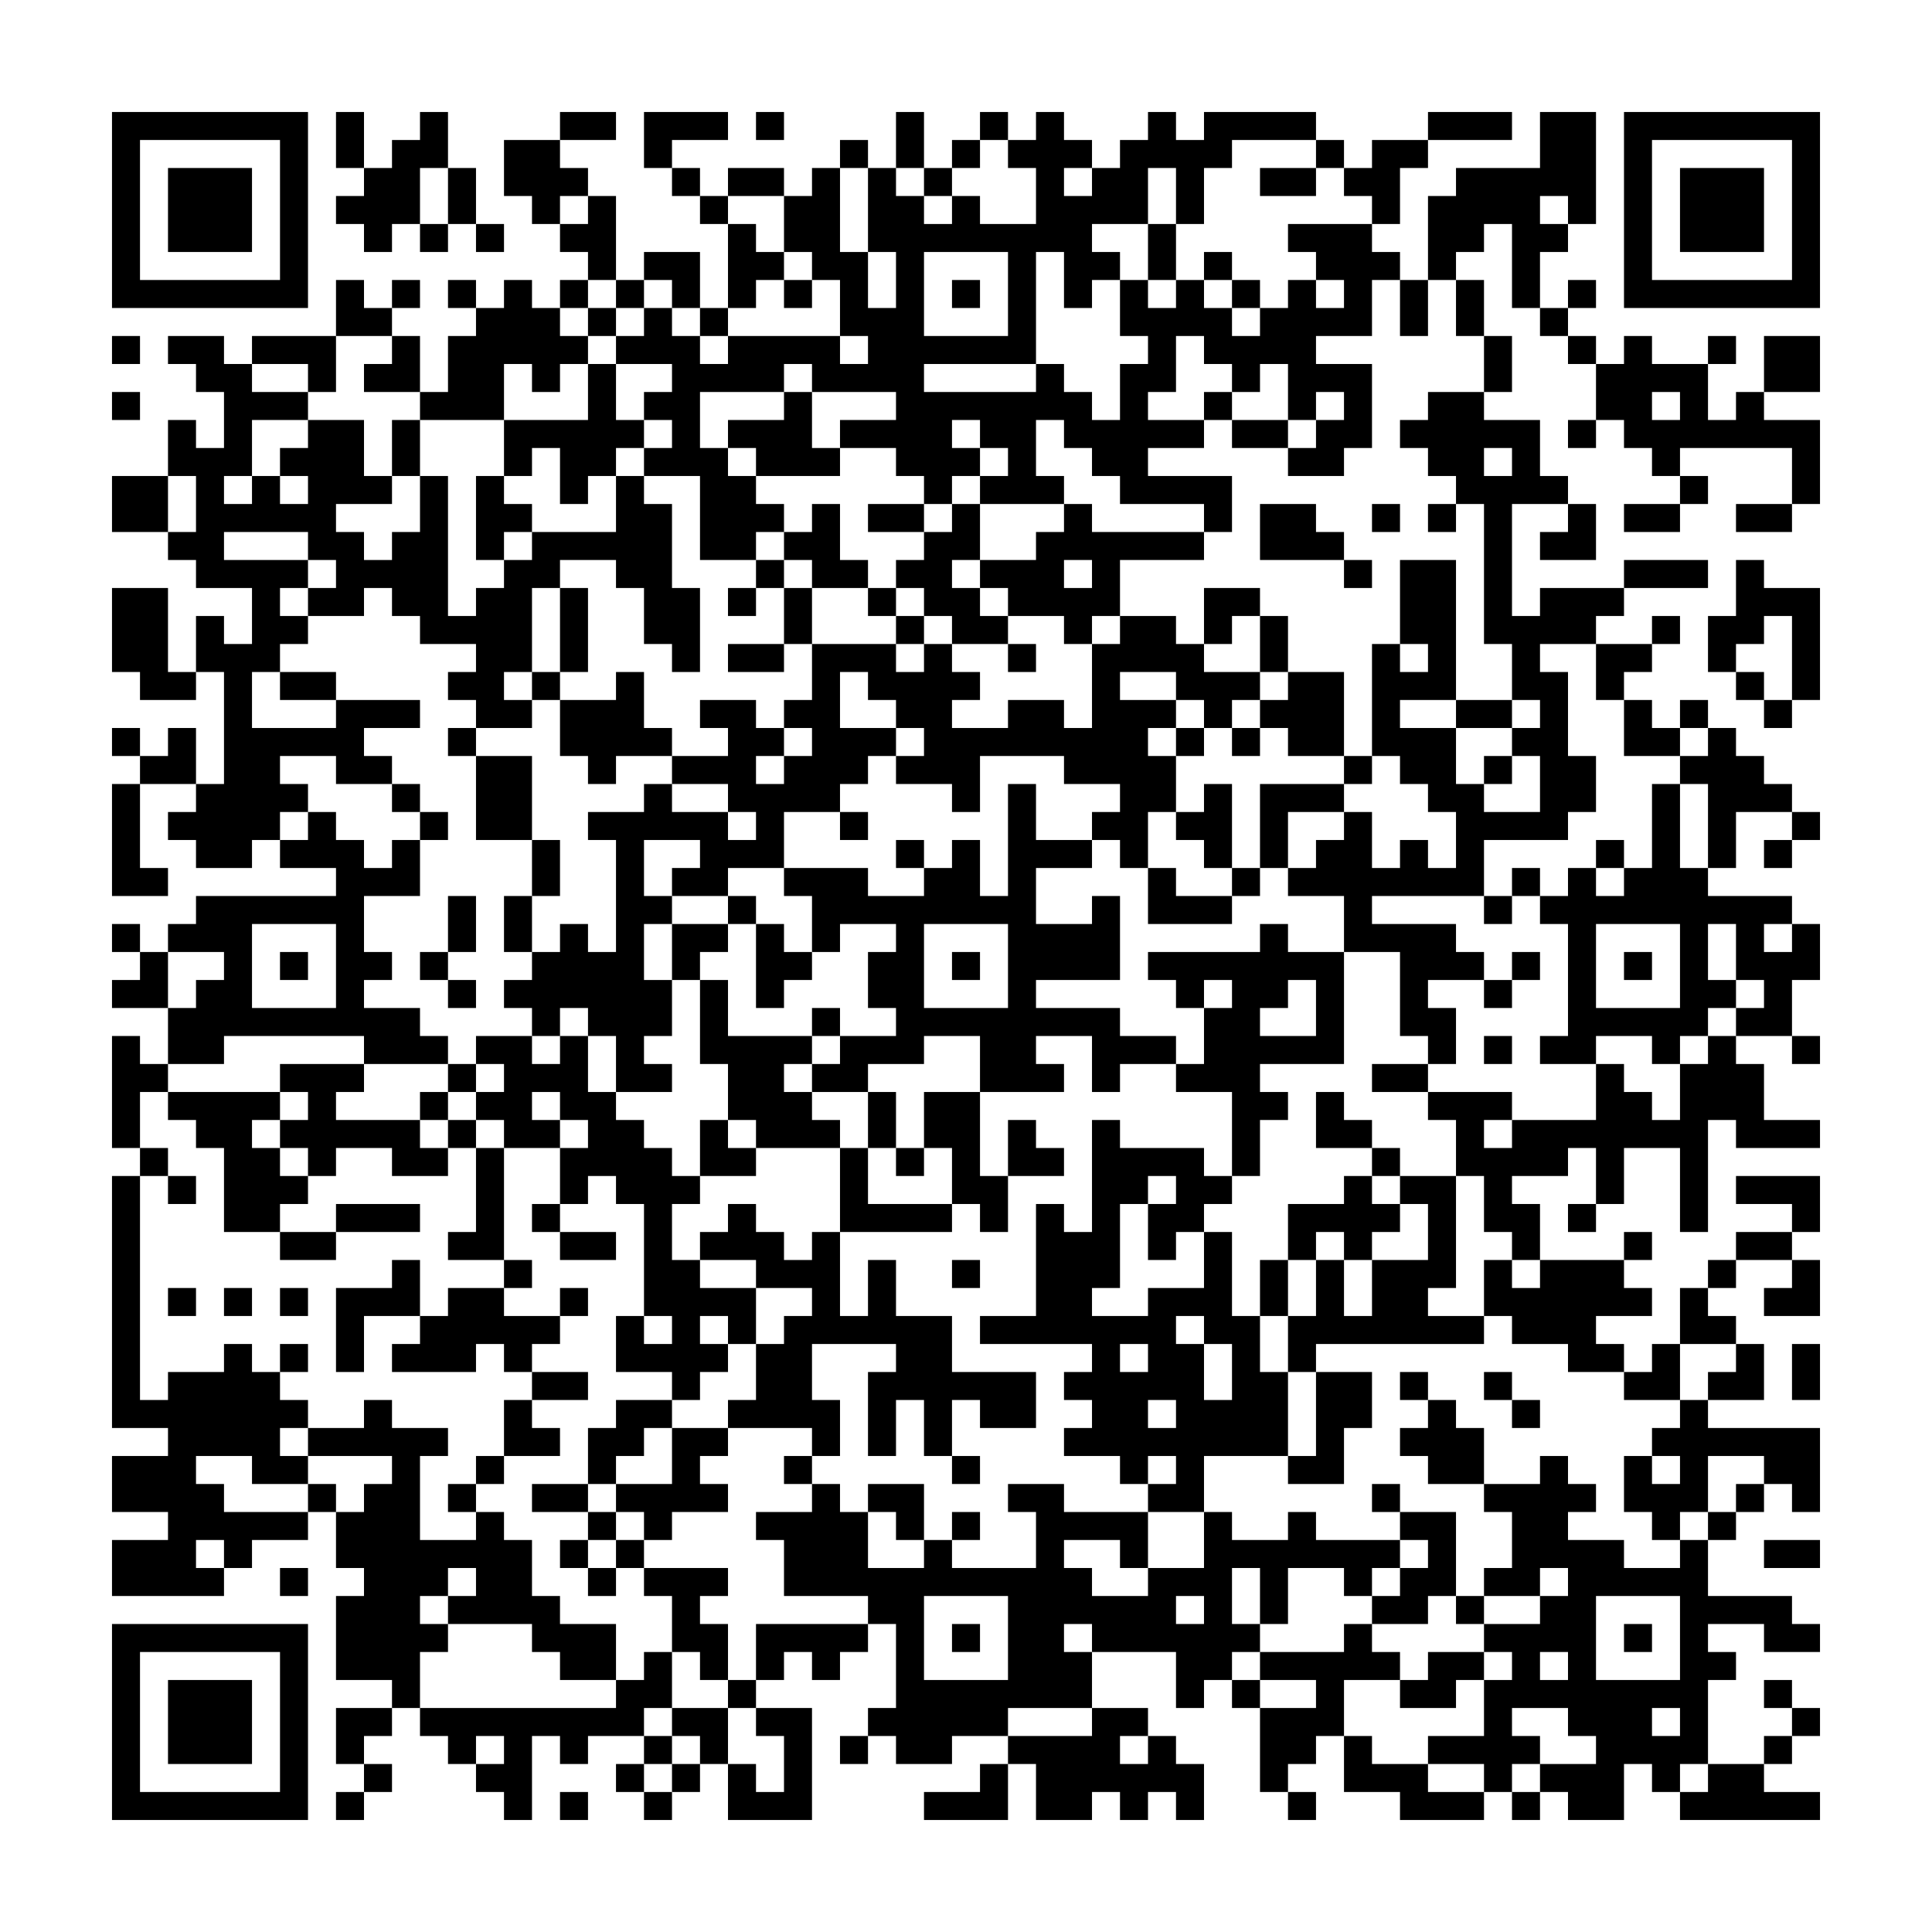
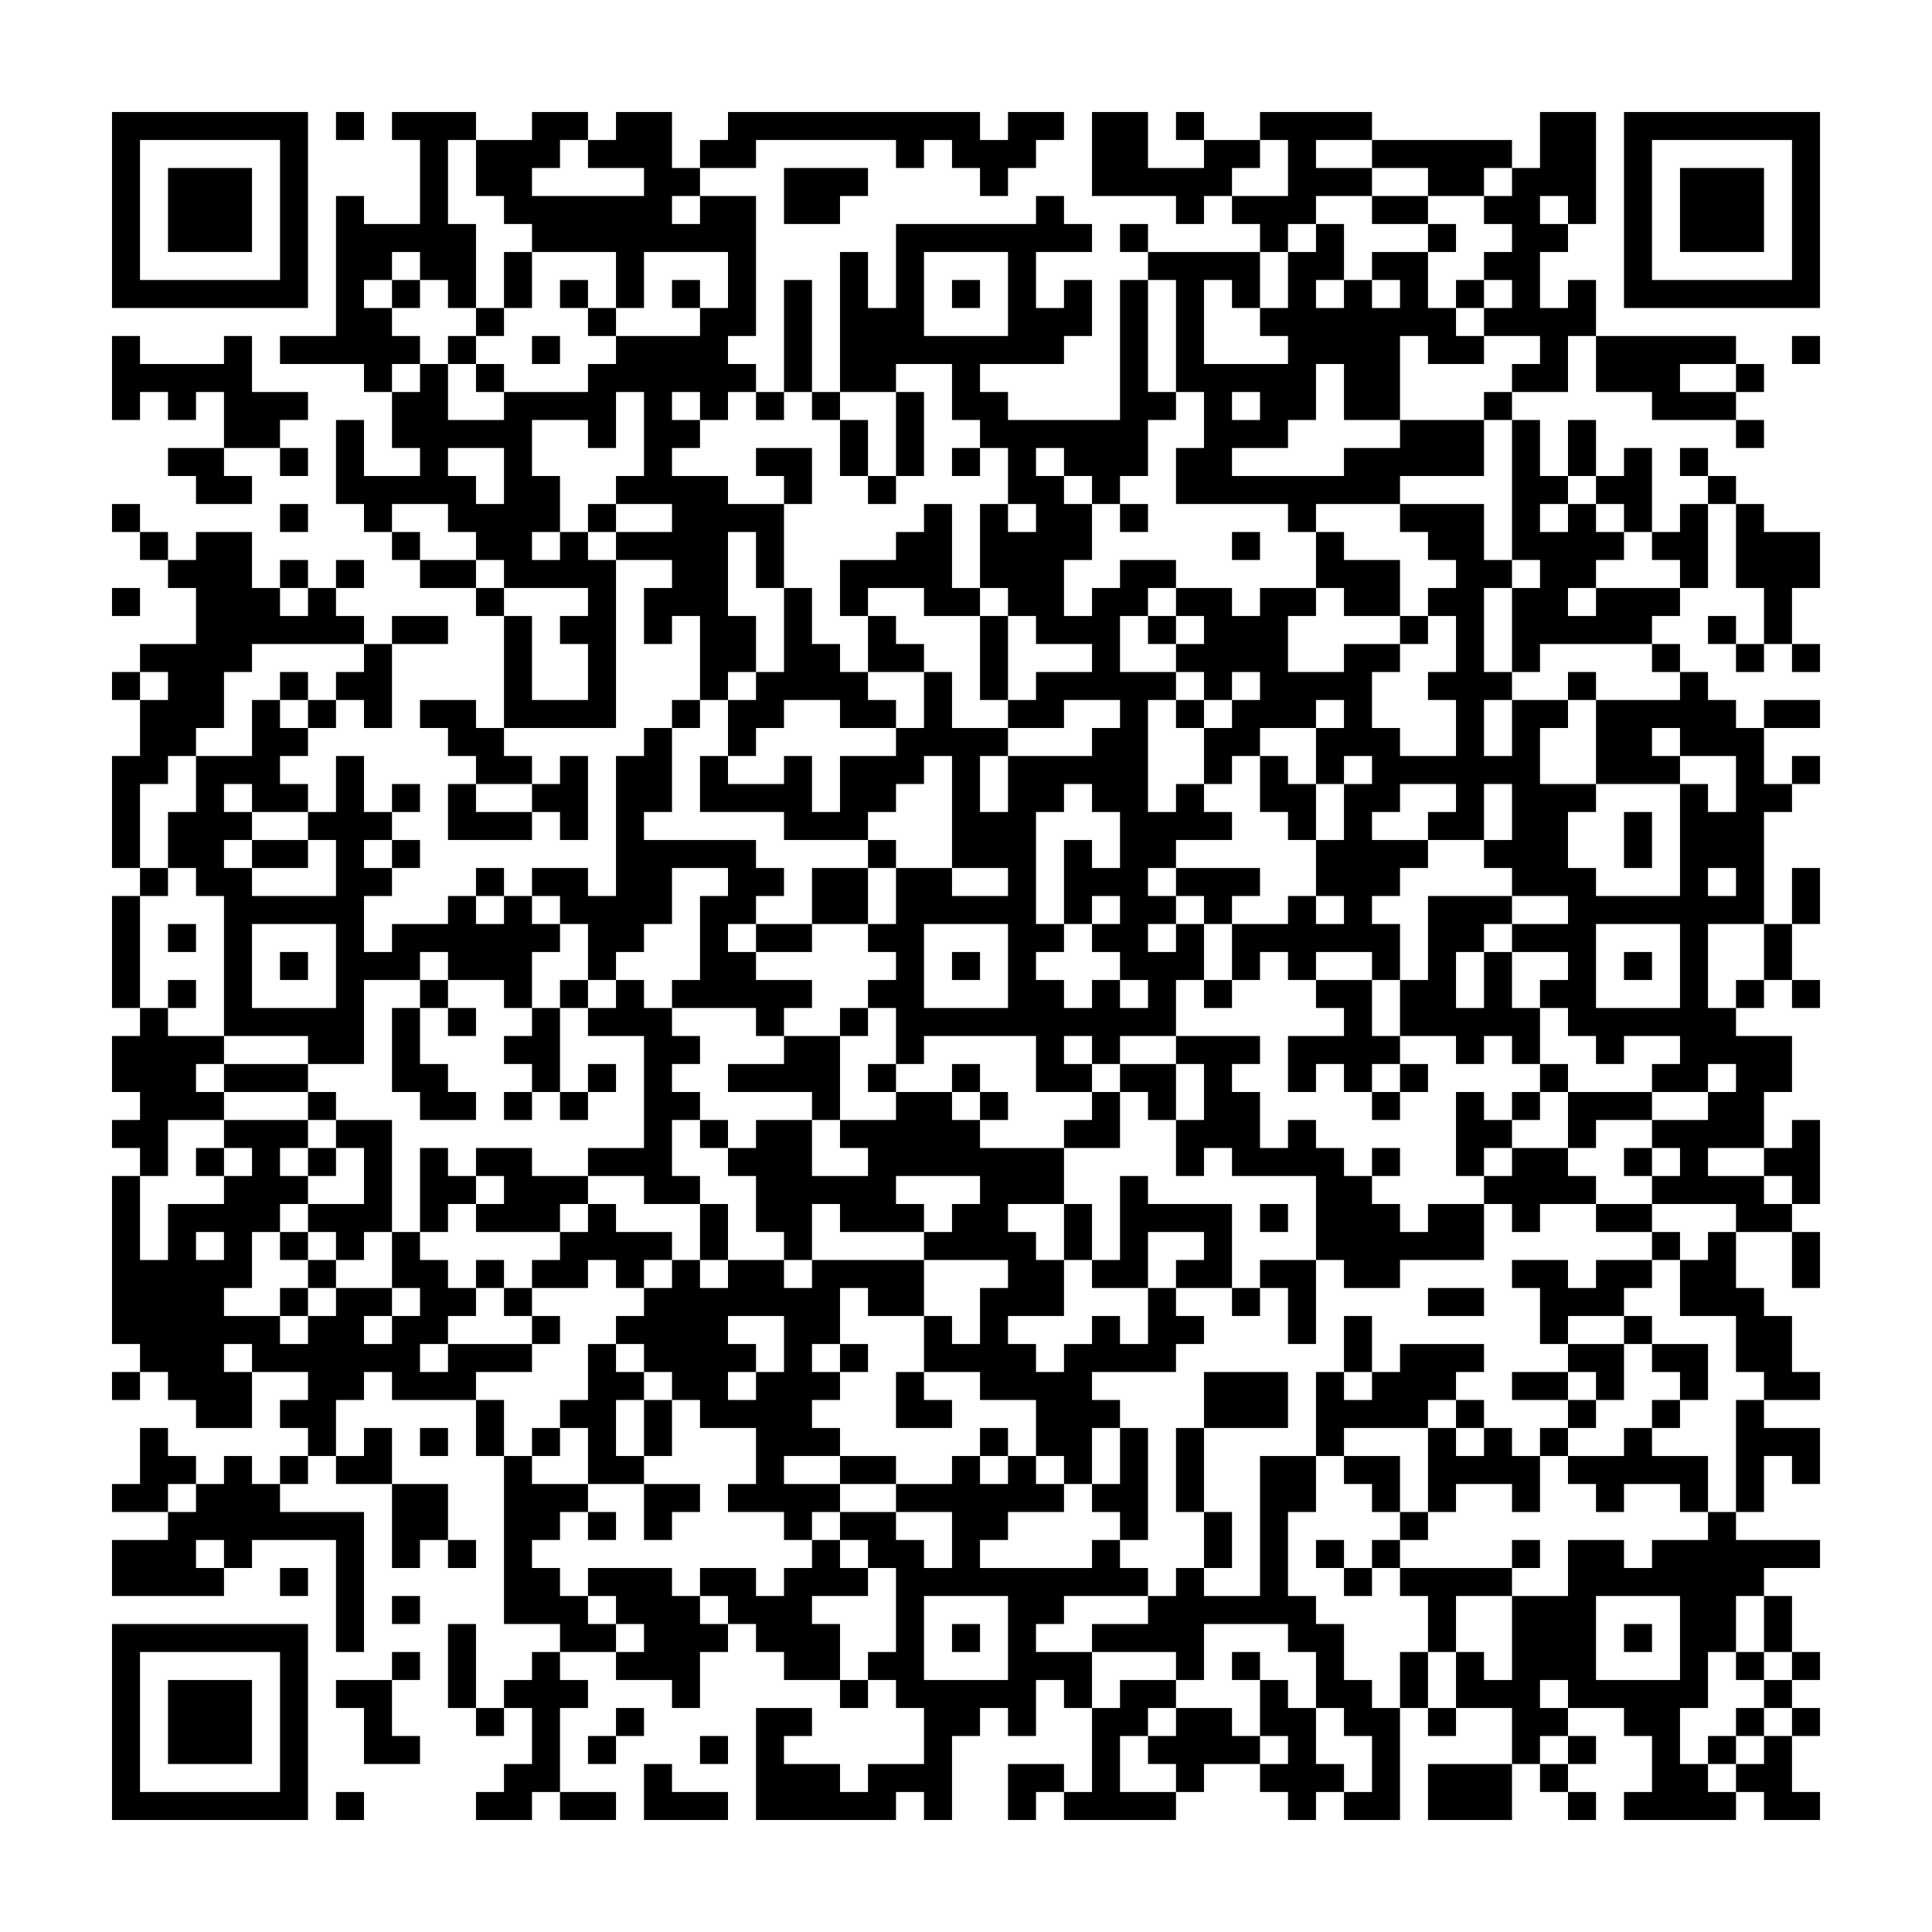
<svg xmlns="http://www.w3.org/2000/svg" viewBox="0 0 69 69">
-   <path d="M4 4h7v7h-7zM12 4h1v2h-1zM15 4h1v2h-1v2h-1v1h-1v-1h-1v-1h1v-1h1v-1h1zM20 4h2v1h-2zM23 4h3v1h-2v1h-1zM27 4h1v1h-1zM32 4h1v2h-1zM35 4h1v1h-1zM37 4h1v1h1v1h-1v1h1v-1h1v-1h1v-1h1v1h1v-1h4v1h-3v1h-1v2h-1v-2h-1v2h-2v1h1v1h-1v1h-1v-2h-1v4h-4v1h4v-1h1v1h1v1h1v-2h1v-1h-1v-2h1v1h1v-1h1v1h1v1h1v-1h1v-1h1v1h1v-1h-1v-1h-1v-1h3v1h1v1h-1v2h-2v1h2v3h-1v1h-2v-1h1v-1h1v-1h-1v1h-1v-2h-1v1h-1v-1h-1v-1h-1v2h-1v1h2v1h-2v1h3v2h-1v-1h-3v-1h-1v-1h-1v-1h-1v2h1v1h-3v-1h1v-1h-1v-1h-1v1h1v1h-1v1h-1v-1h-1v-1h-2v-1h2v-1h-3v-1h-1v1h-3v2h1v1h1v1h1v1h-1v1h-2v-3h-2v-1h1v-1h-1v-1h1v-1h-2v-1h1v-1h1v1h1v1h1v-1h4v1h1v-1h-1v-2h-1v-1h-1v-2h1v-1h1v3h1v2h1v-2h-1v-3h1v1h1v1h1v-1h1v1h2v-2h-1v-1h1zM51 4h3v1h-3zM55 4h2v4h-1v-1h-1v1h1v1h-1v2h-1v-3h-1v1h-1v1h-1v-3h1v-1h3zM58 4h7v7h-7zM5 5v5h5v-5zM18 5h2v1h1v1h-1v1h-1v-1h-1zM30 5h1v1h-1zM34 5h1v1h-1zM47 5h1v1h-1zM49 5h2v1h-1v2h-1v-1h-1v-1h1zM59 5v5h5v-5zM6 6h3v3h-3zM16 6h1v2h-1zM24 6h1v1h-1zM26 6h2v1h-2zM33 6h1v1h-1zM45 6h2v1h-2zM60 6h3v3h-3zM21 7h1v3h-1v-1h-1v-1h1zM25 7h1v1h-1zM15 8h1v1h-1zM17 8h1v1h-1zM26 8h1v1h1v1h-1v1h-1zM41 8h1v2h-1zM23 9h2v2h-1v-1h-1zM33 9v3h3v-3zM43 9h1v1h-1zM12 10h1v1h1v1h-2zM14 10h1v1h-1zM16 10h1v1h-1zM18 10h1v1h1v1h1v1h-1v1h-1v-1h-1v2h-3v-1h1v-2h1v-1h1zM20 10h1v1h-1zM22 10h1v1h-1zM28 10h1v1h-1zM34 10h1v1h-1zM44 10h1v1h-1zM50 10h1v2h-1zM52 10h1v2h-1zM56 10h1v1h-1zM21 11h1v1h-1zM25 11h1v1h-1zM55 11h1v1h-1zM4 12h1v1h-1zM6 12h2v1h1v1h2v1h-2v2h-1v1h1v-1h1v1h1v-1h-1v-1h1v-1h2v2h1v1h-2v1h1v1h1v-1h1v-2h1v5h1v-1h1v-1h1v-1h3v-2h1v1h1v3h1v3h-1v-1h-1v-2h-1v-1h-2v1h-1v3h-1v1h1v1h-2v-1h-1v-1h1v-1h-2v-1h-1v-1h-1v1h-2v-1h1v-1h-1v-1h-3v1h3v1h-1v1h1v1h-1v1h-1v2h3v-1h3v1h-2v1h1v1h-2v-1h-2v1h1v1h-1v1h-1v1h-2v-1h-1v-1h1v-1h1v-4h-1v-2h1v1h1v-2h-2v-1h-1v-1h1v-2h-1v-2h1v1h1v-2h-1v-1h-1zM9 12h3v2h-1v-1h-2zM14 12h1v2h-2v-1h1zM53 12h1v2h-1zM56 12h1v1h-1zM58 12h1v1h2v2h1v-1h1v1h2v3h-1v-2h-4v1h-1v-1h-1v-1h-1v-2h1zM61 12h1v1h-1zM63 12h2v2h-2zM21 13h1v2h1v1h-1v1h-1v1h-1v-2h-1v1h-1v-2h3zM4 14h1v1h-1zM28 14h1v2h1v1h-3v-1h-1v-1h2zM43 14h1v1h-1zM51 14h2v1h2v2h1v1h-2v4h1v-1h3v1h-1v1h-2v1h1v3h1v2h-1v1h-3v2h-4v1h3v1h1v1h-2v1h1v2h-1v-1h-1v-3h-2v-2h-2v-1h1v-1h1v-1h1v2h1v-1h1v1h1v-2h-1v-1h-1v-1h-1v-4h1v1h1v-1h-1v-3h2v5h-2v1h2v2h1v1h2v-2h-1v-1h1v-1h-1v-2h-1v-5h-1v-1h-1v-1h-1v-1h1zM59 14v1h1v-1zM14 15h1v2h-1zM44 15h2v1h-2zM56 15h1v1h-1zM53 16v1h1v-1zM4 17h2v2h-2zM17 17h1v1h1v1h-1v1h-1zM60 17h1v1h-1zM29 18h1v2h1v1h-2v-1h-1v-1h1zM31 18h2v1h-2zM34 18h1v2h-1v1h1v1h1v1h-2v-1h-1v-1h-1v-1h1v-1h1zM38 18h1v1h4v1h-3v2h-1v1h-1v-1h-2v-1h-1v-1h2v-1h1zM45 18h2v1h1v1h-3zM49 18h1v1h-1zM51 18h1v1h-1zM56 18h1v2h-2v-1h1zM58 18h2v1h-2zM62 18h2v1h-2zM27 20h1v1h-1zM38 20v1h1v-1zM48 20h1v1h-1zM58 20h3v1h-3zM62 20h1v1h2v4h-1v-3h-1v1h-1v1h-1v-2h1zM4 21h2v3h1v1h-2v-1h-1zM20 21h1v3h-1zM26 21h1v1h-1zM28 21h1v2h-1zM31 21h1v1h-1zM43 21h2v1h-1v1h-1zM32 22h1v1h-1zM40 22h2v1h1v1h2v1h-1v1h-1v-1h-1v-1h-2v1h2v1h-1v1h1v2h-1v2h-1v-1h-1v-1h1v-1h-2v-1h-3v2h-1v-1h-2v-1h1v-1h-1v-1h-1v-1h-1v2h2v1h-1v1h-1v1h-2v2h-2v1h-2v-1h1v-1h-2v2h1v1h-1v2h1v2h-1v1h1v1h-2v-2h-1v-1h-1v1h-1v-1h-1v-1h1v-1h1v-1h1v1h1v-4h-1v-1h2v-1h1v1h2v1h1v-1h-1v-1h-2v-1h2v-1h-1v-1h2v1h1v1h-1v1h1v-1h1v-1h-1v-1h1v-2h3v1h1v-1h1v1h1v1h-1v1h2v-1h2v1h1v-3h1zM45 22h1v2h-1zM59 22h1v1h-1zM26 23h2v1h-2zM36 23h1v1h-1zM57 23h2v1h-1v1h-1zM10 24h2v1h-2zM19 24h1v1h-1zM22 24h1v2h1v1h-2v1h-1v-1h-1v-2h2zM46 24h2v3h-2v-1h-1v-1h1zM62 24h1v1h-1zM52 25h2v1h-2zM58 25h1v1h1v1h-2zM60 25h1v1h-1zM63 25h1v1h-1zM4 26h1v1h-1zM6 26h1v2h-2v-1h1zM16 26h1v1h-1zM42 26h1v1h-1zM44 26h1v1h-1zM61 26h1v1h1v1h1v1h-2v2h-1v-3h-1v-1h1zM17 27h2v3h-2zM48 27h1v1h-1zM53 27h1v1h-1zM4 28h1v3h1v1h-2zM14 28h1v1h-1zM36 28h1v2h2v1h-2v2h2v-1h1v3h-3v1h3v1h2v1h-2v1h-1v-2h-2v1h1v1h-3v-2h-2v1h-2v1h-2v-1h1v-1h2v-1h-1v-2h1v-1h-2v1h-1v-2h-1v-1h3v1h2v-1h1v-1h1v2h1zM43 28h1v3h-1v-1h-1v-1h1zM45 28h3v1h-2v2h-1zM59 28h1v3h1v1h3v1h-1v1h1v-1h1v2h-1v2h-2v-1h1v-1h-1v-2h-1v2h1v1h-1v1h-1v1h-1v-1h-2v1h-2v-1h1v-4h-1v-1h1v-1h1v1h1v-1h1zM11 29h1v1h1v1h1v-1h1v2h-2v2h1v1h-1v1h2v1h1v1h-3v-1h-5v1h-2v-2h1v-1h1v-1h-2v-1h1v-1h5v-1h-2v-1h1zM15 29h1v1h-1zM30 29h1v1h-1zM64 29h1v1h-1zM19 30h1v2h-1zM32 30h1v1h-1zM57 30h1v1h-1zM63 30h1v1h-1zM41 31h1v1h2v1h-3zM44 31h1v1h-1zM54 31h1v1h-1zM16 32h1v2h-1zM18 32h1v2h-1zM26 32h1v1h-1zM53 32h1v1h-1zM4 33h1v1h-1zM9 33v3h3v-3zM24 33h2v1h-1v1h-1zM27 33h1v1h1v1h-1v1h-1zM33 33v3h3v-3zM45 33h1v1h2v4h-3v1h1v1h-1v2h-1v-3h-2v-1h1v-2h1v-1h-1v1h-1v-1h-1v-1h4zM57 33v3h3v-3zM5 34h1v2h-2v-1h1zM10 34h1v1h-1zM15 34h1v1h-1zM34 34h1v1h-1zM54 34h1v1h-1zM58 34h1v1h-1zM16 35h1v1h-1zM25 35h1v2h3v1h-1v1h1v1h1v1h-3v-1h-1v-2h-1zM46 35v1h-1v1h2v-2zM53 35h1v1h-1zM29 36h1v1h-1zM4 37h1v1h1v1h-1v2h-1zM17 37h2v1h1v-1h1v2h1v1h1v1h1v1h1v1h-1v2h1v1h2v2h-1v-1h-1v1h1v1h-1v1h-1v-1h-2v-2h1v1h1v-1h-1v-4h-1v-1h-1v1h-1v-2h1v-1h-1v-1h-1v1h1v1h-2v-1h-1v-1h1v-1h-1zM53 37h1v1h-1zM61 37h1v1h1v2h2v1h-3v-1h-1v4h-1v-3h-2v2h-1v-2h-1v1h-2v1h1v2h-1v-1h-1v-2h-1v-2h-1v-1h3v1h-1v1h1v-1h3v-2h1v1h1v1h1v-2h1zM64 37h1v1h-1zM10 38h3v1h-1v1h3v1h1v1h-2v-1h-2v1h-1v-1h-1v-1h1v-1h-1zM16 38h1v1h-1zM49 38h2v1h-2zM6 39h4v1h-1v1h1v1h1v1h-1v1h-2v-3h-1v-1h-1zM15 39h1v1h-1zM31 39h1v2h-1zM33 39h2v3h1v2h-1v-1h-1v-2h-1zM47 39h1v1h1v1h-2zM16 40h1v1h-1zM25 40h1v1h1v1h-2zM36 40h1v1h1v1h-2zM39 40h1v1h3v1h1v1h-1v1h-1v1h-1v-2h1v-1h-1v1h-1v3h-1v1h2v-1h2v-2h1v3h1v2h1v3h-3v2h-2v-1h1v-1h-1v1h-1v-1h-2v-1h1v-1h-1v-1h1v-1h-4v-1h2v-4h1v1h1zM5 41h1v1h-1zM17 41h1v4h-2v-1h1zM30 41h1v2h3v1h-4zM32 41h1v1h-1zM49 41h1v1h-1zM4 42h1v8h1v-1h2v-1h1v1h1v1h1v1h-1v1h1v1h-2v-1h-2v1h1v1h3v1h-2v1h-1v-1h-1v1h1v1h-4v-2h2v-1h-2v-2h2v-1h-2zM6 42h1v1h-1zM48 42h1v1h1v1h-1v1h-1v-1h-1v1h-1v-2h2zM50 42h2v4h-1v1h2v1h-6v1h-1v-2h1v-2h1v2h1v-2h2v-2h-1zM62 42h3v2h-1v-1h-2zM12 43h3v1h-3zM19 43h1v1h-1zM26 43h1v1h1v1h1v-1h1v3h1v-2h1v2h2v2h3v2h-2v-1h-1v2h-1v-2h-1v2h-1v-3h1v-1h-3v2h1v2h-1v-1h-3v-1h1v-2h1v-1h1v-1h-2v-1h-2v-1h1zM56 43h1v1h-1zM10 44h2v1h-2zM20 44h2v1h-2zM58 44h1v1h-1zM62 44h2v1h-2zM14 45h1v2h-2v2h-1v-3h2zM18 45h1v1h-1zM34 45h1v1h-1zM45 45h1v2h-1zM53 45h1v1h1v-1h3v1h1v1h-2v1h1v1h-2v-1h-2v-1h-1zM61 45h1v1h-1zM64 45h1v2h-2v-1h1zM6 46h1v1h-1zM8 46h1v1h-1zM10 46h1v1h-1zM16 46h2v1h2v1h-1v1h-1v-1h-1v1h-3v-1h1v-1h1zM20 46h1v1h-1zM60 46h1v1h1v1h-2zM42 47v1h1v2h1v-2h-1v-1zM10 48h1v1h-1zM40 48v1h1v-1zM59 48h1v2h-2v-1h1zM62 48h1v2h-2v-1h1zM64 48h1v2h-1zM19 49h2v1h-2zM47 49h2v2h-1v2h-2v-1h1zM50 49h1v1h-1zM53 49h1v1h-1zM13 50h1v1h2v1h-1v3h2v-1h1v1h1v2h1v1h2v2h-2v-1h-1v-1h-3v-1h1v-1h-1v1h-1v1h1v1h-1v2h-1v-1h-2v-3h1v-1h-1v-2h1v-1h1v-1h-3v-1h2zM18 50h1v1h1v1h-2zM22 50h2v1h-1v1h-1v1h-1v-2h1zM41 50v1h1v-1zM51 50h1v1h1v2h-2v-1h-1v-1h1zM54 50h1v1h-1zM60 50h1v1h4v3h-1v-1h-1v-1h-2v2h-1v1h-1v-1h-1v-2h1v1h1v-1h-1v-1h1zM24 51h2v1h-1v1h1v1h-2v1h-1v-1h-1v-1h2zM17 52h1v1h-1zM28 52h1v1h-1zM34 52h1v1h-1zM55 52h1v1h1v1h-1v1h2v1h2v-1h1v2h3v1h1v1h-2v-1h-2v1h1v1h-1v3h-1v1h-1v-1h-1v2h-2v-1h-1v-1h2v-1h-1v-1h-2v1h1v1h-1v1h-1v-1h-2v-1h2v-2h1v-1h-1v-1h2v-1h1v-1h-1v1h-2v-1h1v-2h-1v-1h2zM11 53h1v1h-1zM16 53h1v1h-1zM19 53h2v1h-2zM29 53h1v1h1v2h2v-1h1v1h3v-2h-1v-1h2v1h3v2h-1v-1h-2v1h1v1h2v-1h2v-2h1v1h2v-1h1v1h3v1h-1v1h-1v-1h-2v2h-1v-2h-1v2h1v1h-1v1h-1v1h-1v-2h-3v-1h-1v1h1v2h-3v1h-2v1h-2v-1h-1v-1h1v-3h-1v-1h-3v-2h-1v-1h2zM31 53h2v2h-1v-1h-1zM49 53h1v1h-1zM62 53h1v1h-1zM21 54h1v1h-1zM34 54h1v1h-1zM50 54h2v3h-1v1h-2v-1h1v-1h1v-1h-1zM61 54h1v1h-1zM20 55h1v1h-1zM22 55h1v1h-1zM63 55h2v1h-2zM10 56h1v1h-1zM21 56h1v1h-1zM23 56h3v1h-1v1h1v2h-1v-1h-1v-2h-1zM33 57v3h3v-3zM42 57v1h1v-1zM52 57h1v1h-1zM57 57v3h3v-3zM4 58h7v7h-7zM27 58h4v1h-1v1h-1v-1h-1v1h-1zM34 58h1v1h-1zM48 58h1v1h1v1h-2v2h-1v1h-1v1h-1v-3h2v-1h-2v-1h3zM58 58h1v1h-1zM5 59v5h5v-5zM23 59h1v2h-1v1h-2v1h-1v-1h-1v3h-1v-1h-1v-1h1v-1h-1v1h-1v-1h-1v-1h7v-1h1zM51 59h2v1h-1v1h-2v-1h1zM55 59v1h1v-1zM6 60h3v3h-3zM26 60h1v1h-1zM44 60h1v1h-1zM63 60h1v1h-1zM12 61h2v1h-1v1h-1zM24 61h2v2h-1v-1h-1zM27 61h2v4h-3v-2h1v1h1v-2h-1zM39 61h2v1h-1v1h1v-1h1v1h1v2h-1v-1h-1v1h-1v-1h-1v1h-2v-2h-1v-1h3zM59 61v1h1v-1zM64 61h1v1h-1zM23 62h1v1h-1zM30 62h1v1h-1zM48 62h1v1h2v1h2v1h-3v-1h-2zM63 62h1v1h-1zM13 63h1v1h-1zM22 63h1v1h-1zM24 63h1v1h-1zM35 63h1v2h-3v-1h2zM61 63h2v1h2v1h-5v-1h1zM12 64h1v1h-1zM20 64h1v1h-1zM23 64h1v1h-1zM46 64h1v1h-1zM54 64h1v1h-1z" />
+   <path d="M4 4h7v7h-7zM12 4h1v1h-1zM14 4h3v1h-1v3h1v3h-1v-1h-1v-1h-1v1h-1v1h1v1h1v1h-1v1h-1v-1h-3v-1h2v-5h1v1h2v-3h-1zM19 4h2v1h-1v1h-1v1h4v-1h-2v-1h1v-1h2v2h1v1h-1v1h1v-1h2v5h-1v1h1v1h-1v1h-1v-1h-1v1h1v1h-1v1h2v1h2v3h-1v-2h-1v3h1v2h-1v1h-1v-3h-1v1h-1v-2h1v-1h-2v-1h2v-1h-2v-1h1v-3h-1v2h-1v-1h-2v2h1v2h-1v1h1v-1h1v1h1v6h-4v-4h1v3h2v-2h-1v-1h1v-1h-3v-1h-1v-1h-1v-1h-2v1h-1v-1h-1v-3h1v2h2v-1h-1v-2h1v-1h1v2h2v-1h3v-1h1v-1h3v-1h1v-2h-3v2h-1v-2h-3v-1h-1v-1h-1v-2h2zM26 4h9v1h1v-1h2v1h-1v1h-1v1h-1v-1h-1v-1h-1v1h-1v-1h-5v1h-2v-1h1zM39 4h2v2h2v-1h2v1h-1v1h-1v1h-1v-1h-3zM42 4h1v1h-1zM45 4h4v1h-2v1h2v1h-2v1h-1v1h-1v-1h-1v-1h2v-2h-1zM55 4h2v4h-1v-1h-1v1h1v1h-1v2h1v-1h1v2h-1v2h-2v-1h1v-1h-2v-1h1v-1h-1v-1h1v-1h-1v-1h1v-1h1zM58 4h7v7h-7zM5 5v5h5v-5zM49 5h5v1h-1v1h-2v-1h-2zM59 5v5h5v-5zM6 6h3v3h-3zM28 6h3v1h-1v1h-2zM60 6h3v3h-3zM37 7h1v1h1v1h-2v2h1v-1h1v2h-1v1h-3v1h1v1h4v-5h1v4h1v1h-1v2h-1v1h-1v-1h-1v-1h-1v1h1v1h1v2h-1v2h1v-1h1v-1h2v1h-1v1h-1v2h2v1h-1v4h1v-1h1v1h1v1h-2v1h-1v1h1v1h-1v1h1v-1h1v2h-1v2h-2v1h-1v-1h-1v1h1v1h-2v-2h-4v1h-1v-2h-1v-1h1v-1h-1v-1h1v-2h2v1h2v-1h-2v-4h-1v1h-1v1h-1v1h-3v-1h-3v-2h1v1h2v-1h1v2h1v-2h2v-1h1v-2h1v2h2v1h-1v2h1v-2h3v-1h1v-1h-2v1h-2v-1h1v-1h2v-1h-2v-1h-1v-1h-1v-3h1v1h1v-1h-1v-2h-1v-1h-1v-2h-2v1h-2v-5h1v2h1v-3h5zM49 7h2v1h-2zM40 8h1v1h-1zM47 8h1v2h-1v1h1v-1h1v1h1v-1h-1v-1h2v2h1v1h1v1h-2v-1h-1v3h-2v-2h-1v2h-1v1h-2v1h4v-1h2v-1h3v2h-3v1h-3v1h-1v-1h-4v-2h1v-2h-1v-4h-1v-1h4v2h-1v-1h-1v3h3v-1h-1v-1h1v-2h1zM51 8h1v1h-1zM18 9h1v2h-1zM33 9v3h3v-3zM14 10h1v1h-1zM20 10h1v1h-1zM24 10h1v1h-1zM28 10h1v4h-1zM34 10h1v1h-1zM52 10h1v1h-1zM17 11h1v1h-1zM21 11h1v1h-1zM4 12h1v1h3v-1h1v2h2v1h-1v1h-2v-2h-1v1h-1v-1h-1v1h-1zM16 12h1v1h-1zM19 12h1v1h-1zM57 12h5v1h-2v1h2v1h-3v-1h-2zM64 12h1v1h-1zM17 13h1v1h-1zM62 13h1v1h-1zM27 14h1v1h-1zM29 14h1v1h-1zM32 14h1v3h-1zM44 14v1h1v-1zM53 14h1v1h-1zM30 15h1v2h-1zM54 15h1v2h1v1h-1v1h1v-1h1v1h1v1h-1v1h-1v1h1v-1h3v1h-1v1h-4v1h-1v-3h1v-1h-1zM56 15h1v2h-1zM62 15h1v1h-1zM6 16h2v1h1v1h-2v-1h-1zM10 16h1v1h-1zM16 16v1h1v1h1v-2zM27 16h2v2h-1v-1h-1zM34 16h1v1h-1zM58 16h1v3h-1v-1h-1v-1h1zM60 16h1v1h-1zM31 17h1v1h-1zM61 17h1v1h-1zM4 18h1v1h-1zM10 18h1v1h-1zM21 18h1v1h-1zM33 18h1v3h1v1h-2v-1h-2v1h-1v-2h2v-1h1zM40 18h1v1h-1zM50 18h3v2h1v1h-1v3h1v1h-1v2h1v-2h2v1h-1v2h2v1h-1v2h1v1h3v-4h1v1h1v-2h-2v-1h-1v1h1v1h-3v-3h3v-1h1v1h1v1h1v2h1v1h-1v4h-2v3h1v1h2v2h-1v2h-2v1h2v1h1v1h-2v-1h-3v-1h1v-1h-1v-1h2v-1h1v-1h-1v1h-2v-1h1v-1h-2v1h-1v-1h-1v-1h-1v-1h1v-1h-2v-1h2v-1h-2v-1h-1v-1h1v-2h-1v2h-2v-1h1v-1h-2v1h-1v1h2v1h-1v1h-1v1h1v2h-1v-1h-2v1h-1v-1h-1v1h-1v-2h2v-1h1v1h1v-1h-1v-2h1v-2h1v-1h-1v1h-1v-2h1v-1h-1v1h-2v1h-1v1h-1v-2h1v-1h1v-1h-1v1h-1v-1h-1v-1h1v-1h-1v-1h2v1h1v-1h2v1h-1v2h2v-1h2v1h-1v2h1v1h2v-2h-1v-1h1v-2h-1v-1h1v-1h-1v-1h-1zM60 18h1v3h-1v-1h-1v-1h1zM62 18h1v1h2v2h-1v2h-1v-2h-1zM5 19h1v1h-1zM7 19h2v2h1v1h1v-1h1v1h1v1h-4v1h-1v2h-1v1h-1v1h-1v3h-1v-4h1v-2h1v-1h-1v-1h2v-2h-1v-1h1zM14 19h1v1h-1zM44 19h1v1h-1zM47 19h1v1h2v2h-2v-1h-1zM10 20h1v1h-1zM12 20h1v1h-1zM15 20h2v1h-2zM4 21h1v1h-1zM17 21h1v1h-1zM28 21h1v2h1v1h1v1h1v1h-2v-1h-2v1h-1v1h-1v-2h1v-1h1zM14 22h2v1h-2zM31 22h1v1h1v1h-2zM35 22h1v3h-1zM41 22h1v1h-1zM50 22h1v1h-1zM61 22h1v1h-1zM13 23h1v3h-1v-1h-1v-1h1zM59 23h1v1h-1zM62 23h1v1h-1zM64 23h1v1h-1zM4 24h1v1h-1zM10 24h1v1h-1zM56 24h1v1h-1zM9 25h1v1h1v1h-1v1h1v1h-2v-1h-1v1h1v1h-1v1h1v1h3v-2h-1v-1h1v-2h1v2h1v1h-1v1h1v1h-1v2h1v-1h2v-1h1v1h1v-1h1v1h1v1h-1v2h-1v-1h-2v-1h-1v1h-2v3h-2v-1h-3v-5h-1v-1h-1v-2h1v-2h2zM11 25h1v1h-1zM15 25h2v1h1v1h1v1h-2v-1h-1v-1h-1zM24 25h1v1h-1zM42 25h1v1h-1zM63 25h2v1h-2zM23 26h1v3h-1v1h4v1h1v1h-1v1h-1v1h1v1h2v1h-1v1h-1v-1h-3v-1h1v-3h1v-1h-2v2h-1v1h-1v1h-1v-2h-1v-1h-1v-1h2v1h1v-5h1zM20 27h1v3h-1v-1h-1v-1h1zM45 27h1v1h1v2h-1v-1h-1zM64 27h1v1h-1zM14 28h1v1h-1zM16 28h1v1h2v1h-3zM38 28v1h-1v4h1v1h-1v1h1v1h1v-1h1v1h1v-1h-1v-1h-1v-1h1v-1h-1v1h-1v-3h1v1h1v-2h-1v-1zM58 29h1v2h-1zM9 30h2v1h-2zM14 30h1v1h-1zM31 30h1v1h-1zM5 31h1v1h-1zM17 31h1v1h-1zM29 31h2v2h-2zM42 31h3v1h-1v1h-1v-1h-1zM61 31v1h1v-1zM64 31h1v2h-1zM4 32h1v4h-1zM51 32h3v1h-1v1h-1v2h1v-2h1v2h1v2h-1v-1h-1v1h-1v-1h-2v-2h1zM6 33h1v1h-1zM9 33v3h3v-3zM27 33h2v1h-2zM33 33v3h3v-3zM57 33v3h3v-3zM63 33h1v2h-1zM10 34h1v1h-1zM34 34h1v1h-1zM58 34h1v1h-1zM6 35h1v1h-1zM15 35h1v1h-1zM20 35h1v1h-1zM22 35h1v1h1v1h1v1h-1v1h1v1h-1v2h1v1h-2v-1h-2v-1h2v-4h-2v-1h1zM43 35h1v1h-1zM47 35h2v2h1v1h-1v1h-1v-1h-1v1h-1v-2h2v-1h-1zM62 35h1v1h-1zM64 35h1v1h-1zM5 36h1v1h2v1h-1v1h1v1h-2v2h-1v-1h-1v-1h1v-1h-1v-2h1zM14 36h1v2h1v1h1v1h-2v-1h-1zM16 36h1v1h-1zM19 36h1v3h-1v-1h-1v-1h1zM30 36h1v1h-1zM28 37h2v3h-1v-1h-3v-1h2zM42 37h3v1h-1v1h1v2h1v-1h1v1h1v1h1v1h1v1h1v-1h2v2h-3v1h-2v-1h-1v-3h-3v-1h-1v1h-1v-2h1v-2h-1zM8 38h3v1h-3zM21 38h1v1h-1zM31 38h1v1h-1zM34 38h1v1h-1zM40 38h2v2h-1v-1h-1zM50 38h1v1h-1zM55 38h1v1h-1zM11 39h1v1h-1zM18 39h1v1h-1zM20 39h1v1h-1zM32 39h2v1h1v1h3v2h-2v1h1v1h1v2h-2v1h1v1h1v-1h1v-1h1v1h1v-2h1v1h1v1h-1v1h-3v1h1v1h-1v2h-1v-1h-1v-2h-2v-1h-2v-2h1v1h1v-2h1v-1h-3v-1h1v-1h1v-1h-3v1h1v1h-3v-1h-1v2h-1v-1h-1v-2h-1v-1h1v-1h2v2h2v-1h-1v-1h2zM35 39h1v1h-1zM39 39h1v2h-2v-1h1zM49 39h1v1h-1zM52 39h1v1h1v1h-1v1h-1zM54 39h1v1h-1zM56 39h3v1h-2v1h-1zM8 40h3v1h-1v1h1v1h-1v1h-1v2h-1v1h2v1h1v-1h1v-1h2v1h-1v1h1v-1h1v-1h-1v-2h1v1h1v1h1v1h-1v1h-1v1h1v-1h3v1h-2v1h-3v-1h-1v1h-1v2h-1v-1h-1v-1h1v-1h-2v-1h-1v1h1v2h-2v-1h-1v-1h-1v-1h-1v-6h1v3h1v-2h2v-1h1v-1h-1zM12 40h2v4h-1v1h-1v-1h-1v-1h2v-2h-1zM25 40h1v1h-1zM64 40h1v3h-1v-1h-1v-1h1zM7 41h1v1h-1zM11 41h1v1h-1zM15 41h1v1h1v1h-1v1h-1zM17 41h2v1h2v1h-1v1h-3v-1h1v-1h-1zM49 41h1v1h-1zM54 41h2v1h1v1h-2v1h-1v-1h-1v-1h1zM58 41h1v1h-1zM40 42h1v1h3v3h-2v-1h1v-1h-2v2h-2v-1h1zM21 43h1v1h2v1h-1v1h-1v-1h-1v1h-2v-1h1v-1h1zM25 43h1v2h-1zM38 43h1v2h-1zM45 43h1v1h-1zM57 43h2v1h-2zM7 44v1h1v-1zM10 44h1v1h-1zM59 44h1v1h-1zM61 44h1v2h1v1h1v2h1v1h-2v-1h-1v-2h-2v-2h1zM64 44h1v2h-1zM11 45h1v1h-1zM17 45h1v1h-1zM24 45h1v1h1v-1h2v1h1v-1h4v2h-2v-1h-1v2h-1v1h1v1h-1v1h1v1h-2v1h2v1h-1v1h-1v-1h-2v-1h1v-2h-2v-1h-1v-1h-1v-1h-1v-1h1v-1h1zM45 45h2v3h-1v-2h-1zM54 45h2v1h1v-1h2v1h-1v1h-2v1h-1v-2h-1zM10 46h1v1h-1zM18 46h1v1h-1zM44 46h1v1h-1zM51 46h2v1h-2zM19 47h1v1h-1zM26 47v1h1v1h-1v1h1v-1h1v-2zM48 47h1v2h-1zM58 47h1v1h-1zM21 48h1v1h1v1h-1v2h1v1h-2v-2h-1v-1h1zM30 48h1v1h-1zM50 48h3v1h-1v1h-1v1h-3v1h-1v-3h1v1h1v-1h1zM56 48h2v2h-1v-1h-1zM59 48h2v2h-1v-1h-1zM4 49h1v1h-1zM32 49h1v1h1v1h-2zM43 49h3v2h-3zM54 49h2v1h-2zM17 50h1v2h-1zM23 50h1v2h-1zM52 50h1v1h-1zM56 50h1v1h-1zM59 50h1v1h-1zM62 50h1v1h2v2h-1v-1h-1v2h-1zM5 51h1v1h1v1h-1v1h-2v-1h1zM13 51h1v2h-2v-1h1zM15 51h1v1h-1zM19 51h1v1h-1zM35 51h1v1h-1zM40 51h1v4h-1v-1h-1v-1h1zM42 51h1v3h-1zM51 51h1v1h1v-1h1v1h1v2h-1v-1h-2v1h-1zM55 51h1v1h-1zM58 51h1v1h2v2h-1v-1h-2v1h-1v-1h-1v-1h2zM8 52h1v1h1v1h3v5h-1v-4h-3v1h-1v-1h-1v1h1v1h-4v-2h2v-1h1v-1h1zM10 52h1v1h-1zM18 52h1v1h2v1h-1v1h-1v1h1v1h1v1h1v1h-2v-1h-2zM30 52h2v1h-2zM34 52h1v1h1v-1h1v1h1v1h-2v1h-1v1h4v-1h1v1h1v1h-3v1h-1v1h2v2h-1v-1h-1v2h-1v-1h-1v1h-1v3h-1v-1h-1v1h-5v-4h2v1h-1v1h2v1h1v-1h2v-2h-1v-1h-1v-1h1v-3h-1v-1h-1v-1h2v1h1v1h1v-2h-2v-1h2zM45 52h2v2h-1v3h1v1h1v2h1v1h1v4h-2v-1h1v-2h-1v-1h-1v-2h-1v-1h-3v2h-1v-1h-3v-1h2v-1h1v-1h1v1h2zM48 52h2v2h-1v-1h-1zM14 53h2v2h-1v1h-1zM23 53h2v1h-1v1h-1zM21 54h1v1h-1zM43 54h1v2h-1zM50 54h1v1h-1zM61 54h1v1h3v1h-2v1h-1v2h-1v2h-1v2h1v1h1v1h-4v-1h1v-2h-1v-1h-2v-1h-1v1h1v1h-1v1h-1v-2h-2v-2h1v1h1v-3h2v-2h2v1h1v-1h2zM16 55h1v1h-1zM29 55h1v1h1v1h-2v1h1v2h-2v-1h-1v-1h-1v-1h-1v-1h2v1h1v-1h1zM47 55h1v1h-1zM49 55h1v1h-1zM54 55h1v1h-1zM10 56h1v1h-1zM21 56h3v1h1v1h1v1h-1v2h-1v-1h-2v-1h1v-1h-1v-1h-1zM48 56h1v1h-1zM50 56h4v1h-2v2h-1v-2h-1zM14 57h1v1h-1zM33 57v3h3v-3zM57 57v3h3v-3zM63 57h1v2h-1zM4 58h7v7h-7zM16 58h1v3h-1zM34 58h1v1h-1zM58 58h1v1h-1zM5 59v5h5v-5zM14 59h1v1h-1zM19 59h1v1h1v1h-1v3h-1v1h-2v-1h1v-1h1v-2h-1v-1h1zM44 59h1v1h-1zM50 59h1v2h-1zM62 59h1v1h-1zM64 59h1v1h-1zM6 60h3v3h-3zM12 60h2v2h1v1h-2v-2h-1zM30 60h1v1h-1zM40 60h2v1h-1v1h-1v2h2v1h-4v-1h1v-3h1zM45 60h1v1h1v2h1v1h-1v1h-1v-1h-1v-1h1v-1h-1zM63 60h1v1h-1zM17 61h1v1h-1zM22 61h1v1h-1zM42 61h2v1h1v1h-2v1h-1v-1h-1v-1h1zM51 61h1v1h-1zM62 61h1v1h-1zM64 61h1v1h-1zM21 62h1v1h-1zM25 62h1v1h-1zM56 62h1v1h-1zM61 62h1v1h-1zM63 62h1v2h1v1h-2v-1h-1v-1h1zM23 63h1v1h2v1h-3zM36 63h2v1h-1v1h-1zM51 63h3v2h-3zM55 63h1v1h-1zM12 64h1v1h-1zM20 64h2v1h-2zM56 64h1v1h-1z" />
</svg>
